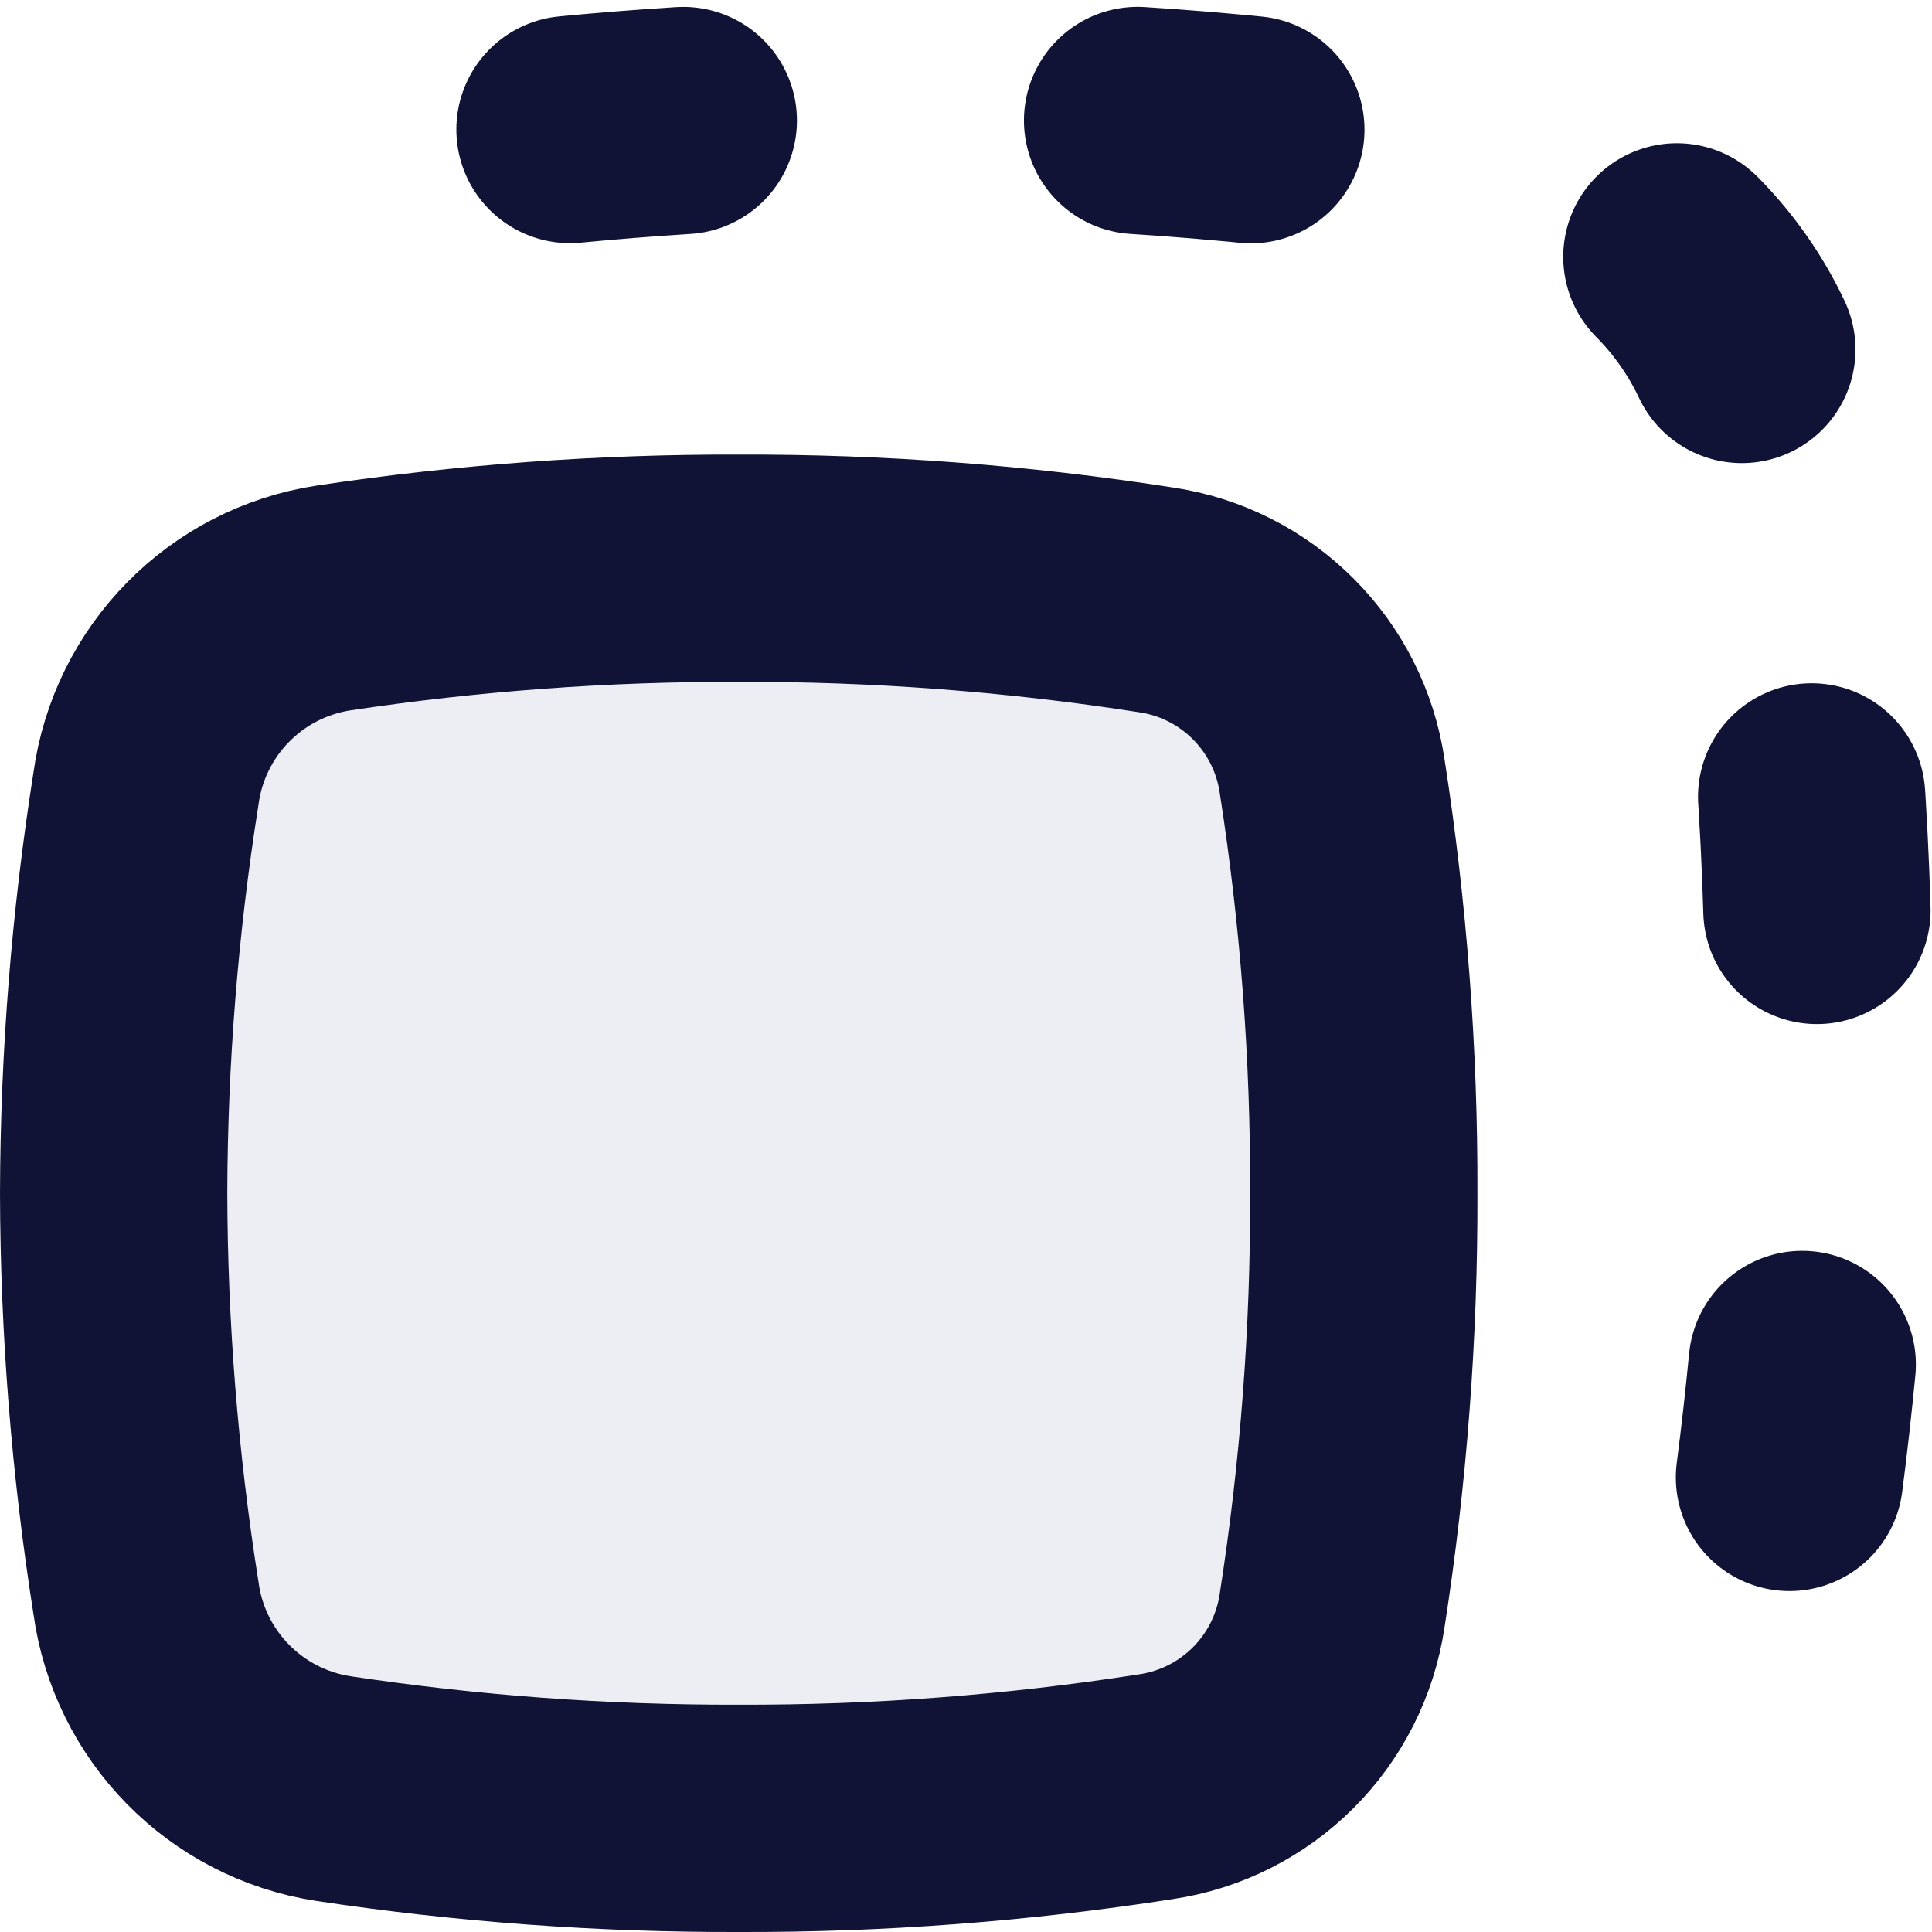
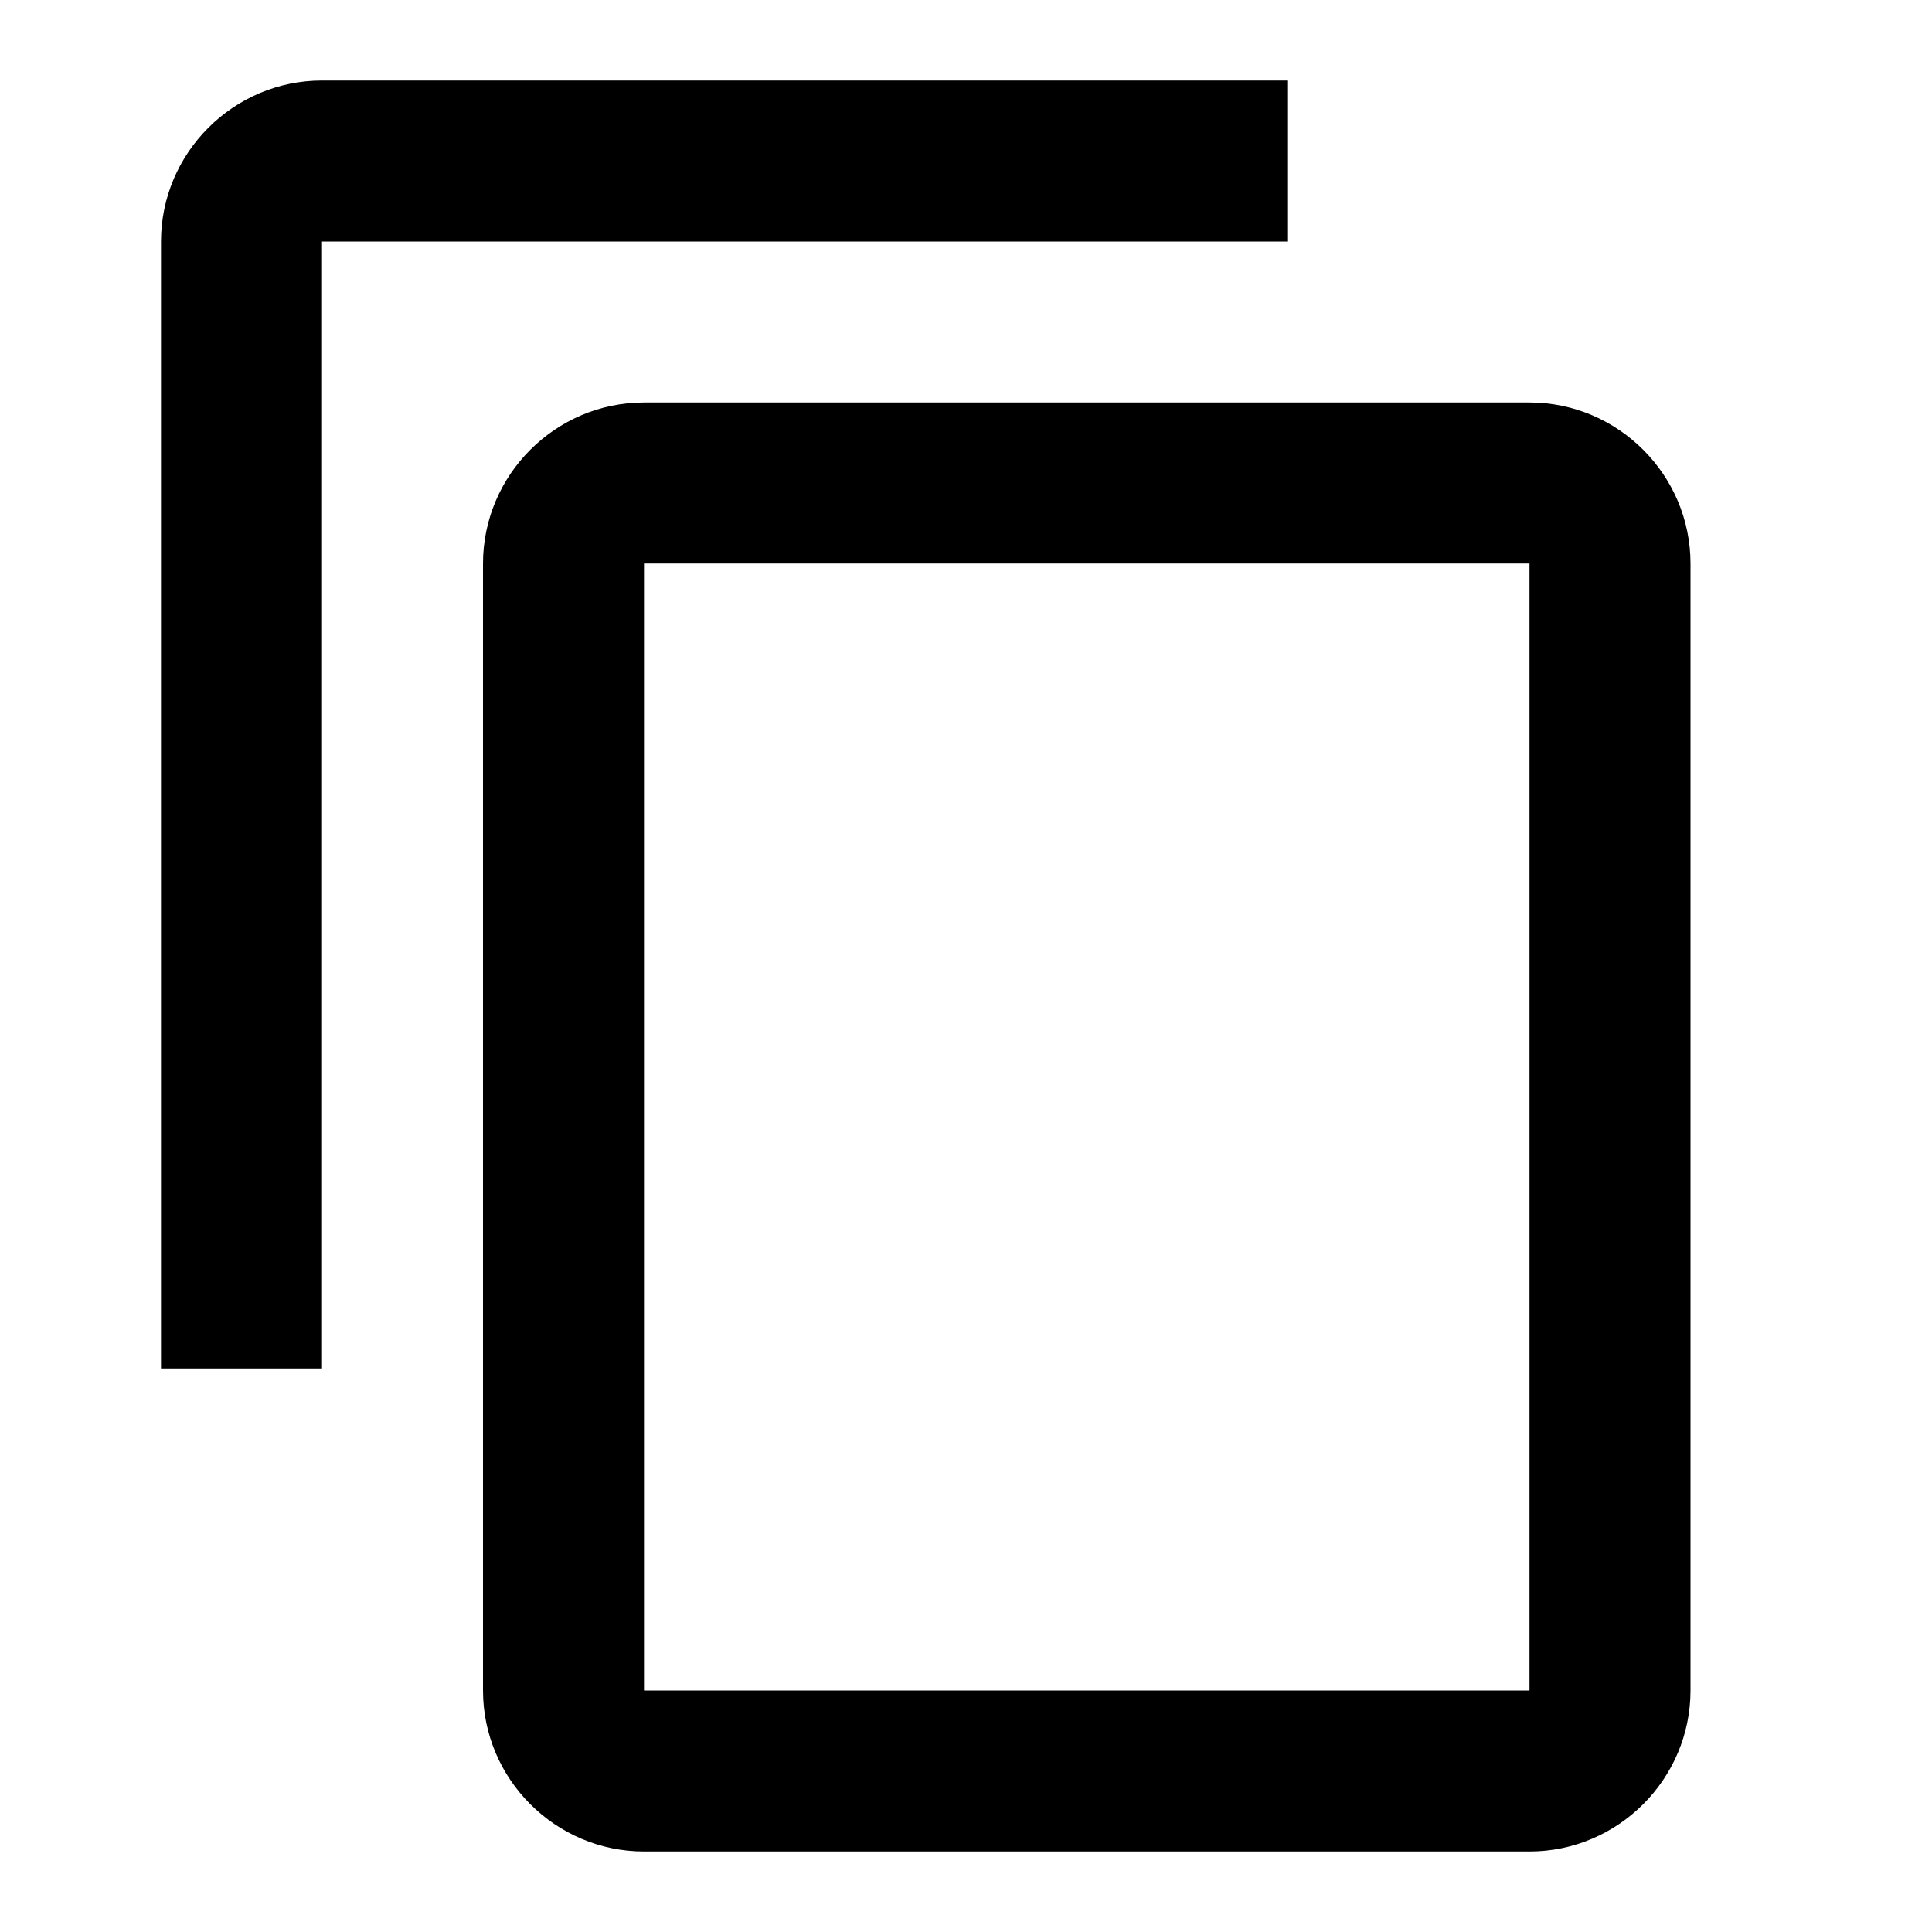
- <svg xmlns="http://www.w3.org/2000/svg" width="17" height="17" viewBox="0 0 17 17">
-   <g id="Icons_Table_Copy" data-name="Icons / Table / Copy" transform="translate(1 1)">
-     <g id="Copy">
-       <path id="Path" d="M11.746,12A30.7,30.7,0,0,0,12,8a29.445,29.445,0,0,0-.434-5.166,2.939,2.939,0,0,0-2.4-2.4A29.447,29.447,0,0,0,4,0,30.691,30.691,0,0,0,0,.254" transform="translate(3)" fill="none" stroke="#101336" stroke-linecap="round" stroke-miterlimit="10" stroke-width="2" stroke-dasharray="1 4" />
-       <path id="Path-2" data-name="Path" d="M.284,1.942A1.966,1.966,0,0,1,1.933.262,23.477,23.477,0,0,1,5.5,0,23.361,23.361,0,0,1,9.169.278a1.839,1.839,0,0,1,1.553,1.553A23.364,23.364,0,0,1,11,5.5a23.364,23.364,0,0,1-.278,3.669,1.839,1.839,0,0,1-1.553,1.553A23.365,23.365,0,0,1,5.5,11a23.475,23.475,0,0,1-3.567-.262A1.966,1.966,0,0,1,.284,9.058,23.179,23.179,0,0,1,0,5.5,23.179,23.179,0,0,1,.284,1.942Z" transform="translate(0 4)" fill="rgba(78,82,135,0.1)" stroke="#101336" stroke-miterlimit="10" stroke-width="2" />
-     </g>
-   </g>
+ <svg xmlns="http://www.w3.org/2000/svg" height="24px" viewBox="0 0 24 24" width="24px" fill="#000000">
+   <path d="M0 0h24v24H0V0z" fill="none" />
+   <path d="M16 1H4c-1.1 0-2 .9-2 2v14h2V3h12V1zm3 4H8c-1.1 0-2 .9-2 2v14c0 1.1.9 2 2 2h11c1.1 0 2-.9 2-2V7c0-1.1-.9-2-2-2zm0 16H8V7h11v14z" />
</svg>
